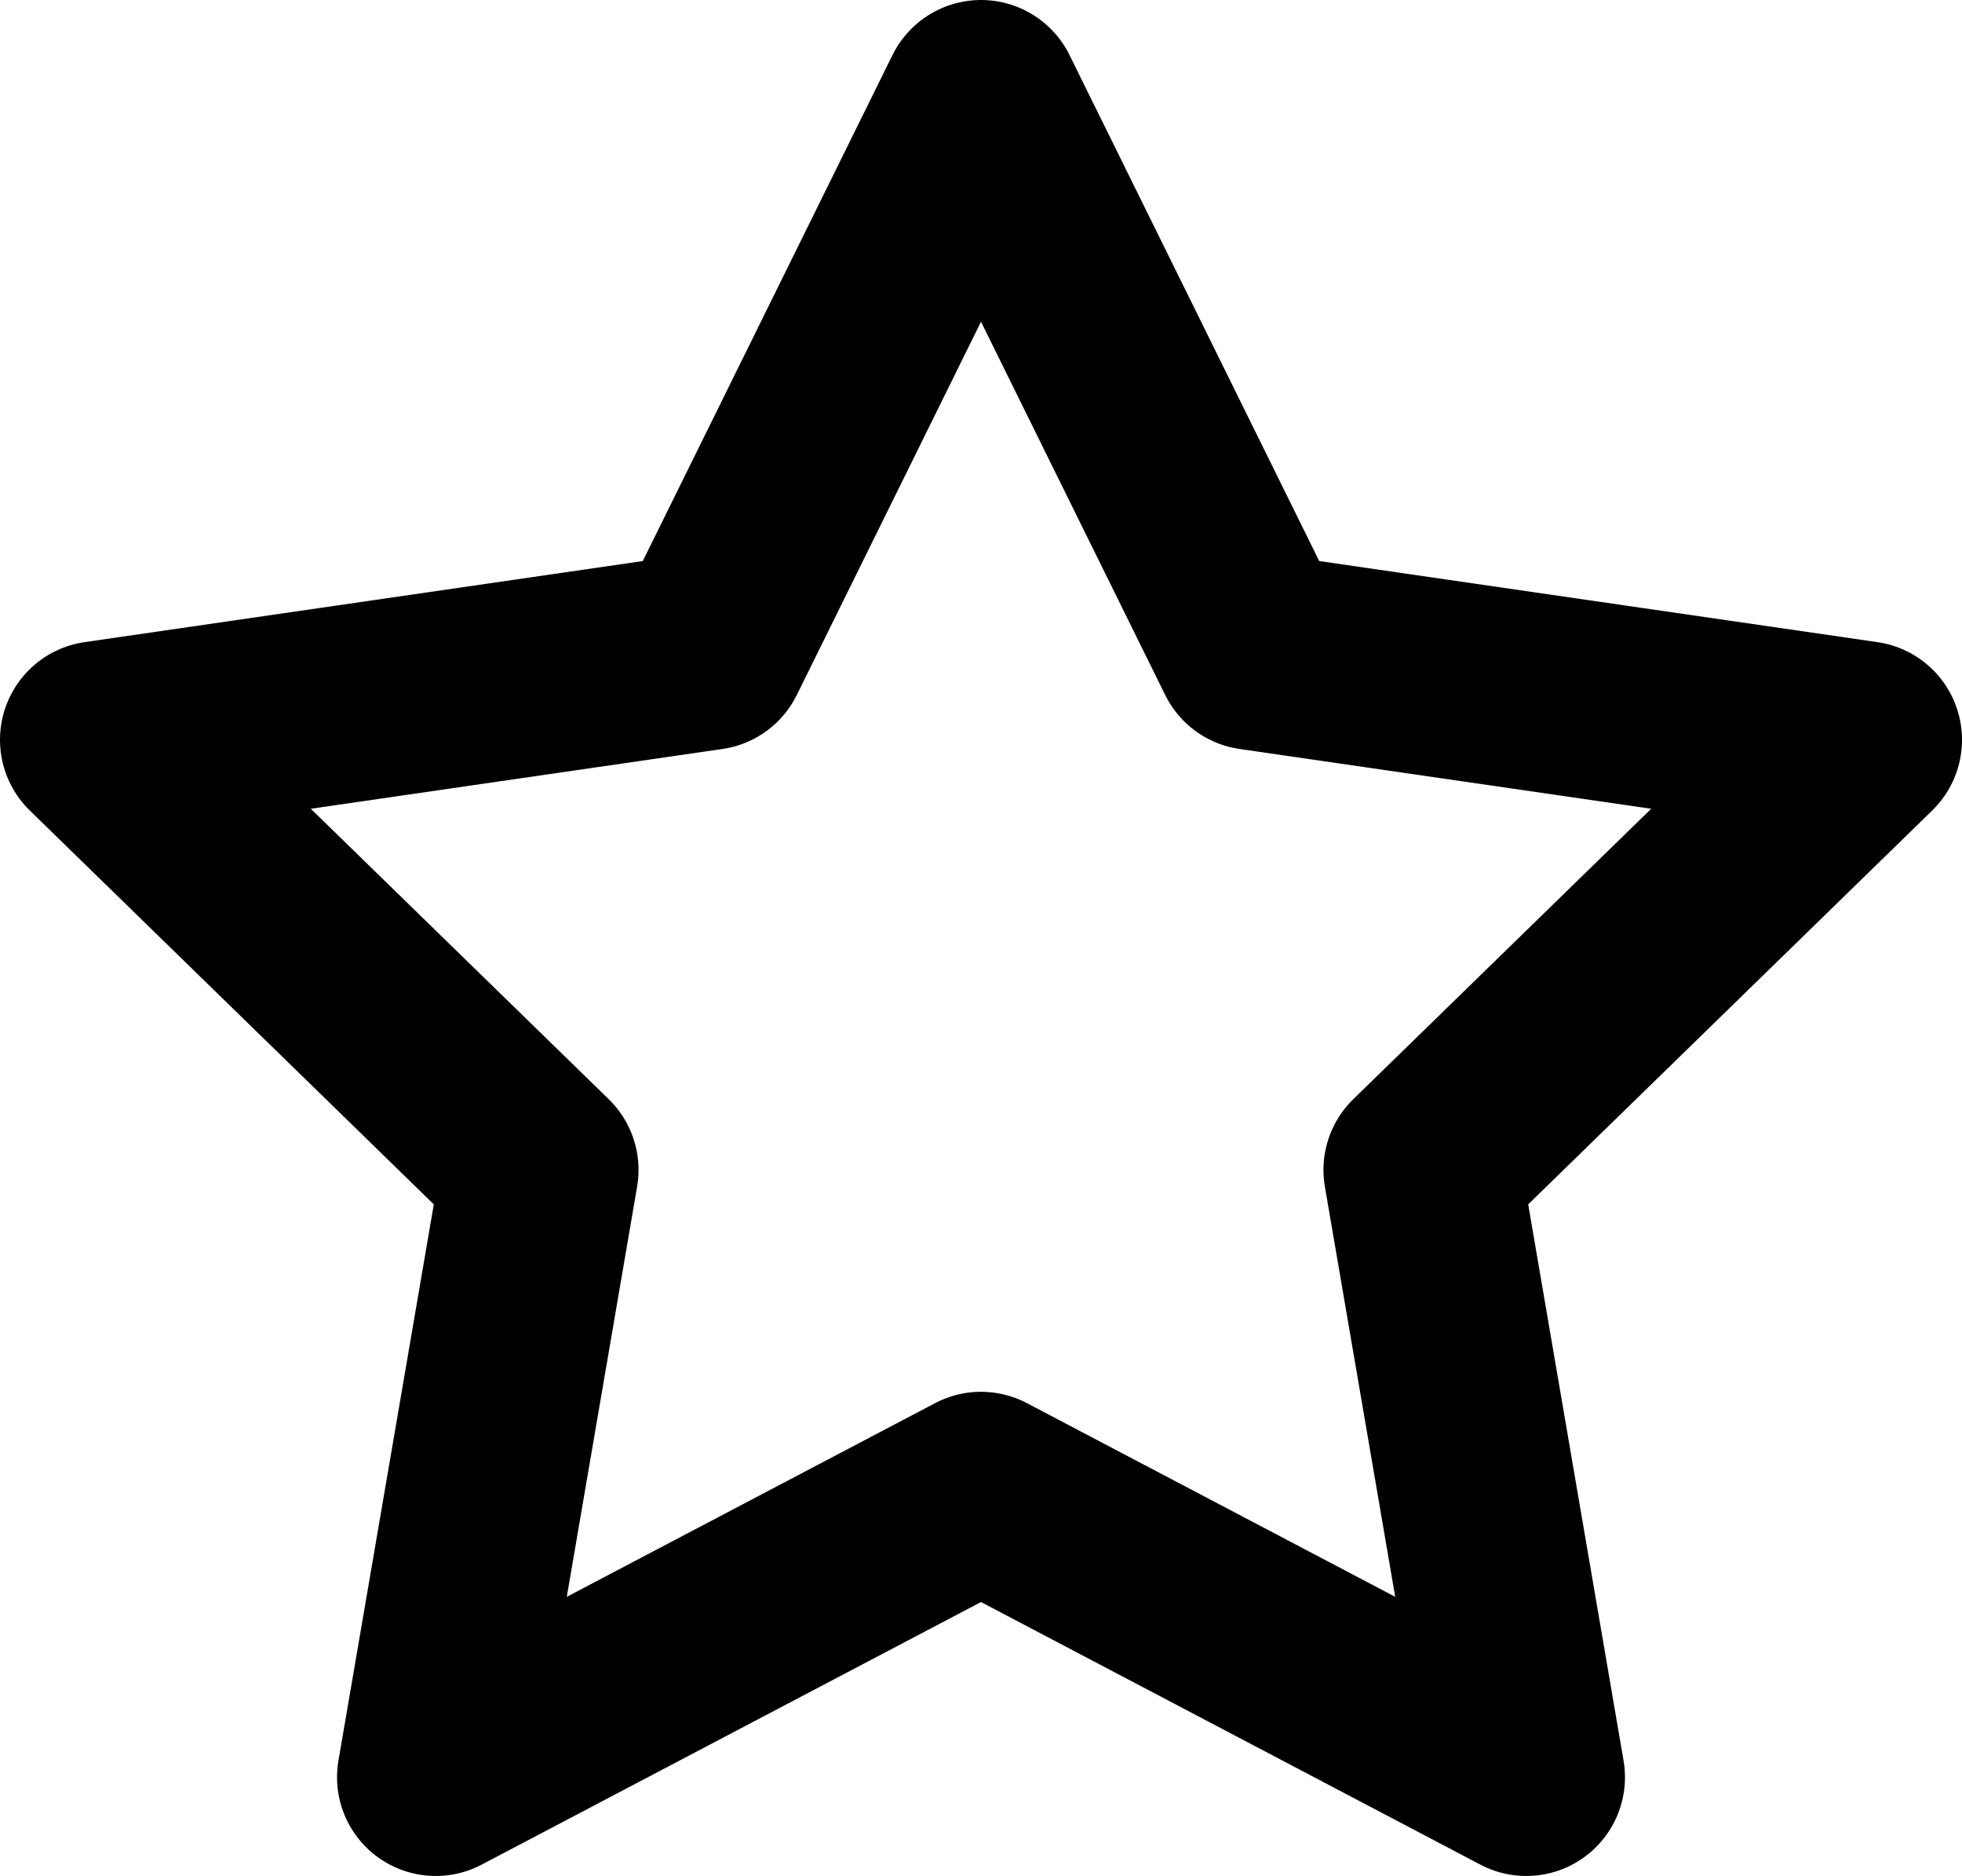
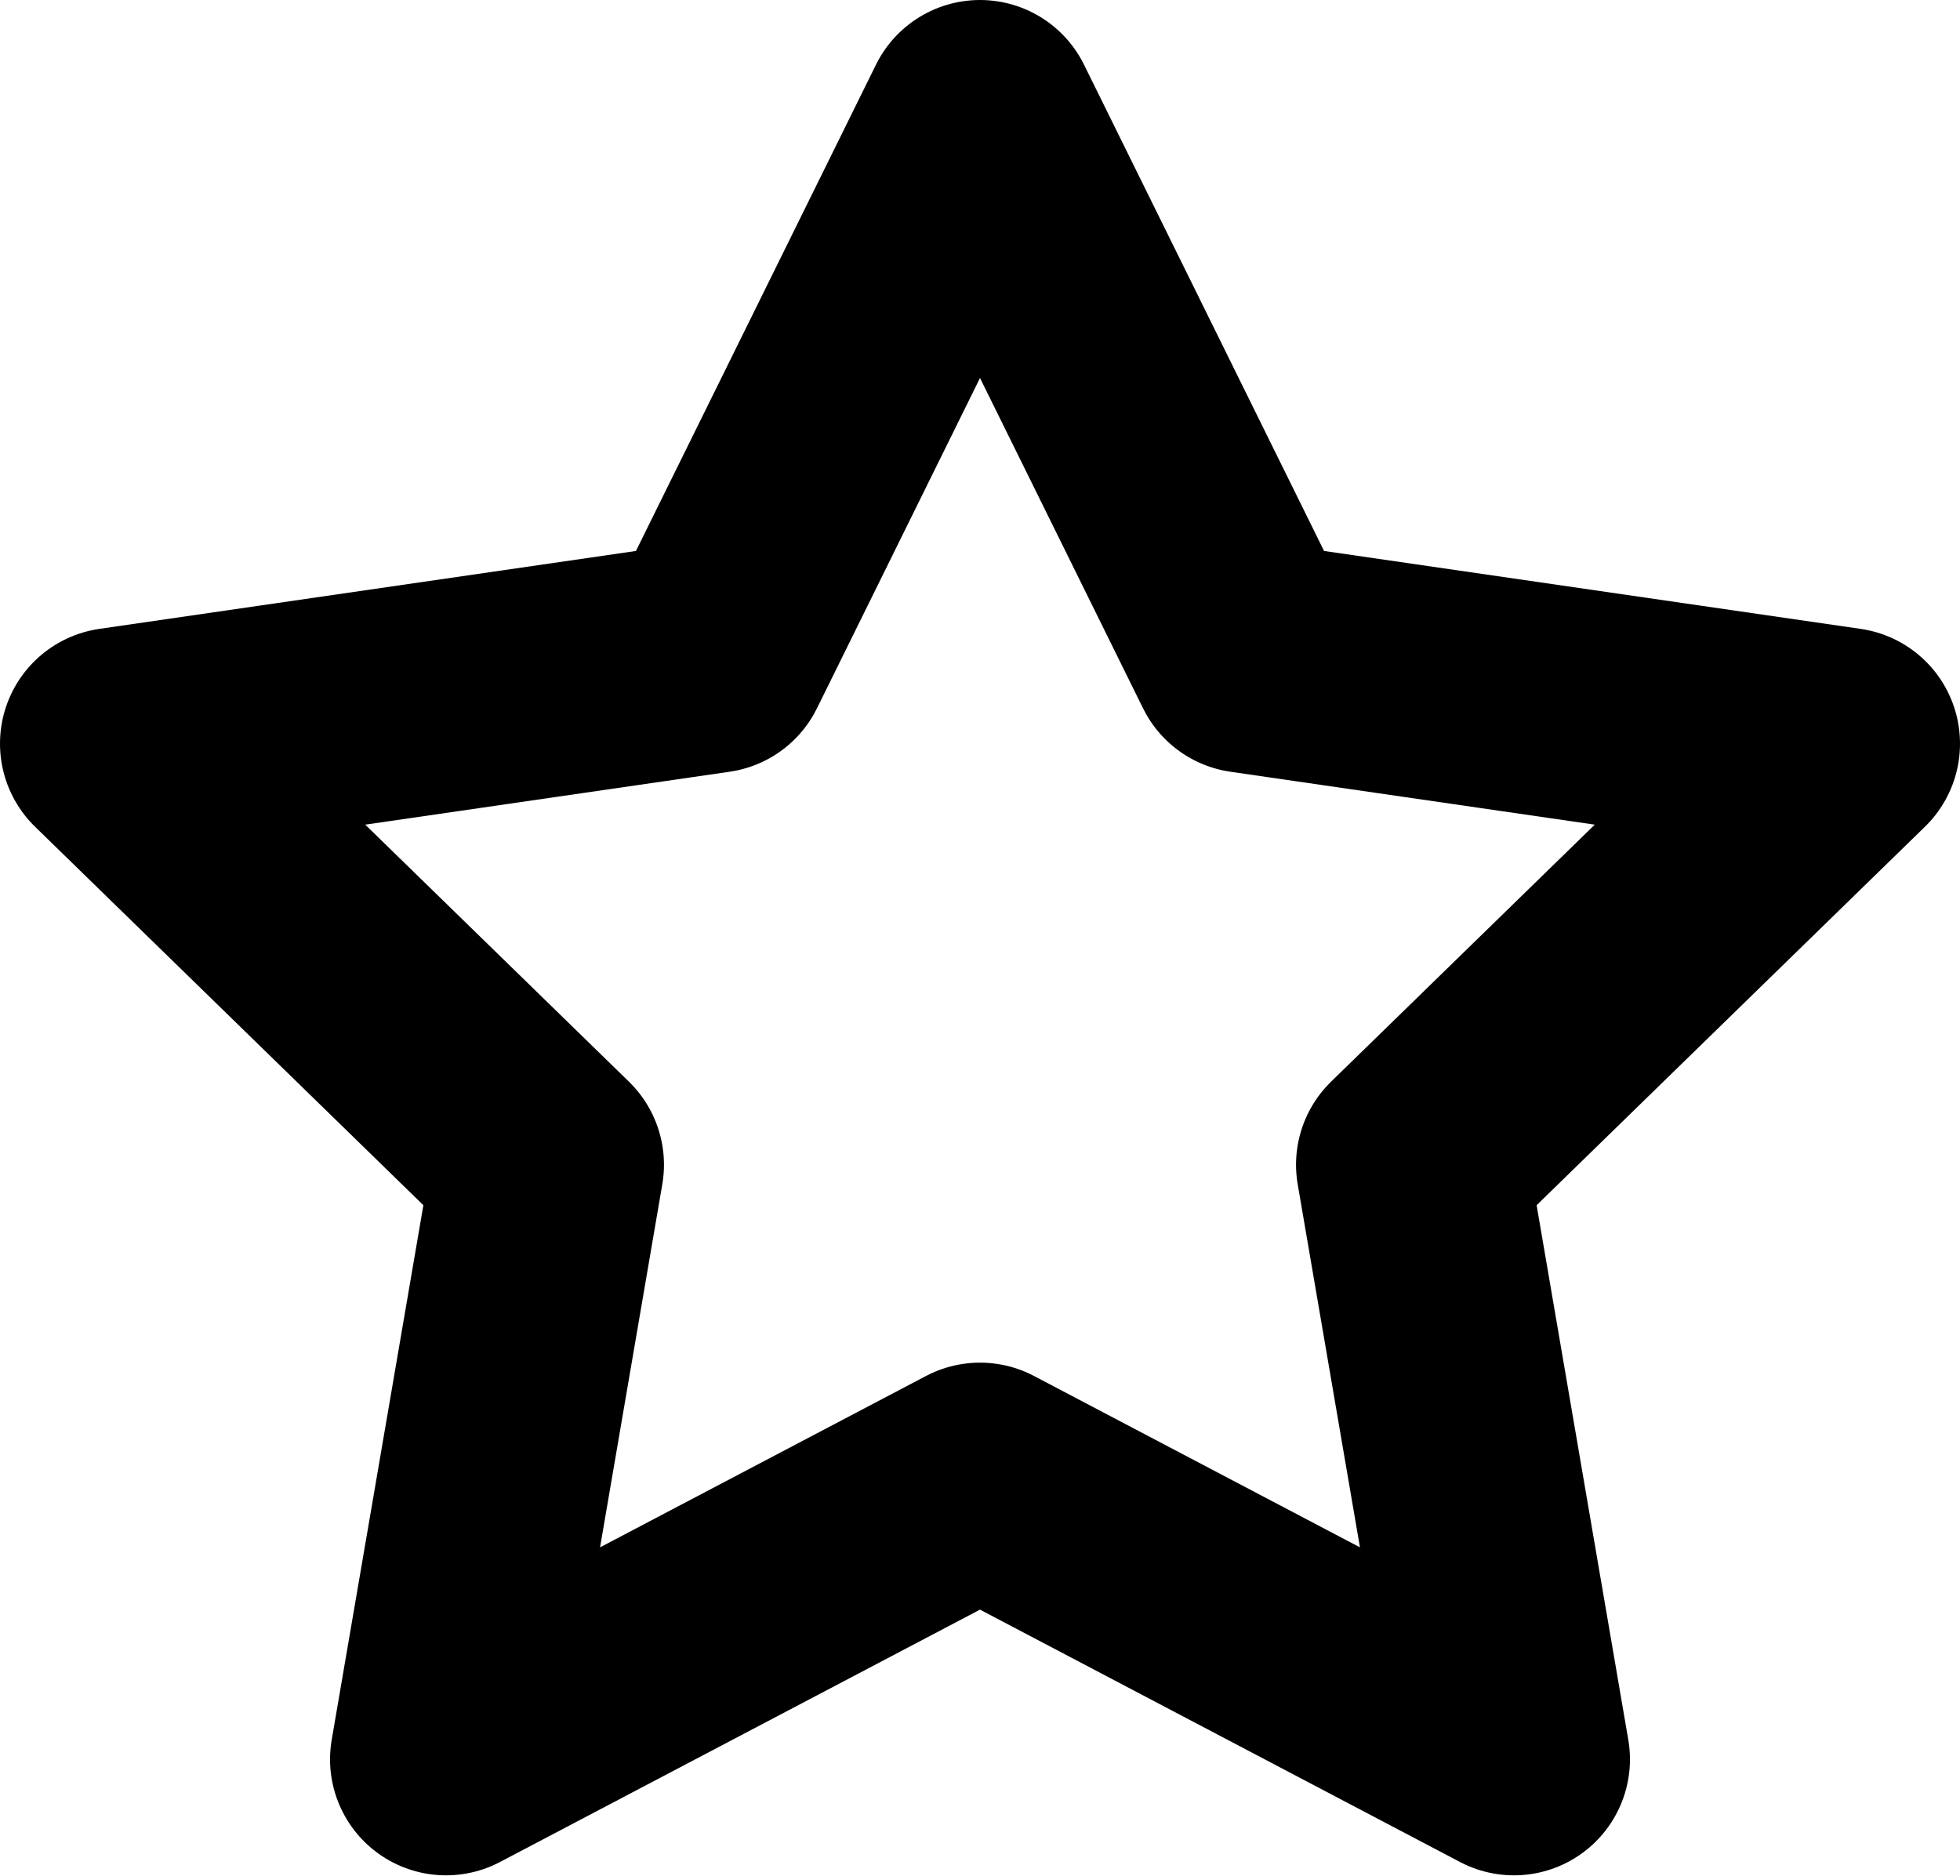
- <svg xmlns="http://www.w3.org/2000/svg" version="1.1" viewBox="0 0 19.88 19.005">
+ <svg xmlns="http://www.w3.org/2000/svg" version="1.1" viewBox="0 0 20.28 19.405">
  <g id="page1">
-     <path d="M18.88 7.495L12.703 6.598L9.94 1L7.177 6.598L1 7.495L5.47 11.852L4.415 18.005L9.94 15.1L15.465 18.005L14.41 11.852Z" stroke="#000" fill="none" stroke-width="2" stroke-miterlimit="10" stroke-linejoin="round" />
+     <path d="M19.08 7.695L12.903 6.798L10.14 1.2L7.377 6.798L1.2 7.695L5.67 12.052L4.615 18.205L10.14 15.3L15.665 18.205L14.61 12.052Z" stroke="#000" fill="none" stroke-width="2.4" stroke-miterlimit="10" stroke-linejoin="round" />
  </g>
</svg>
